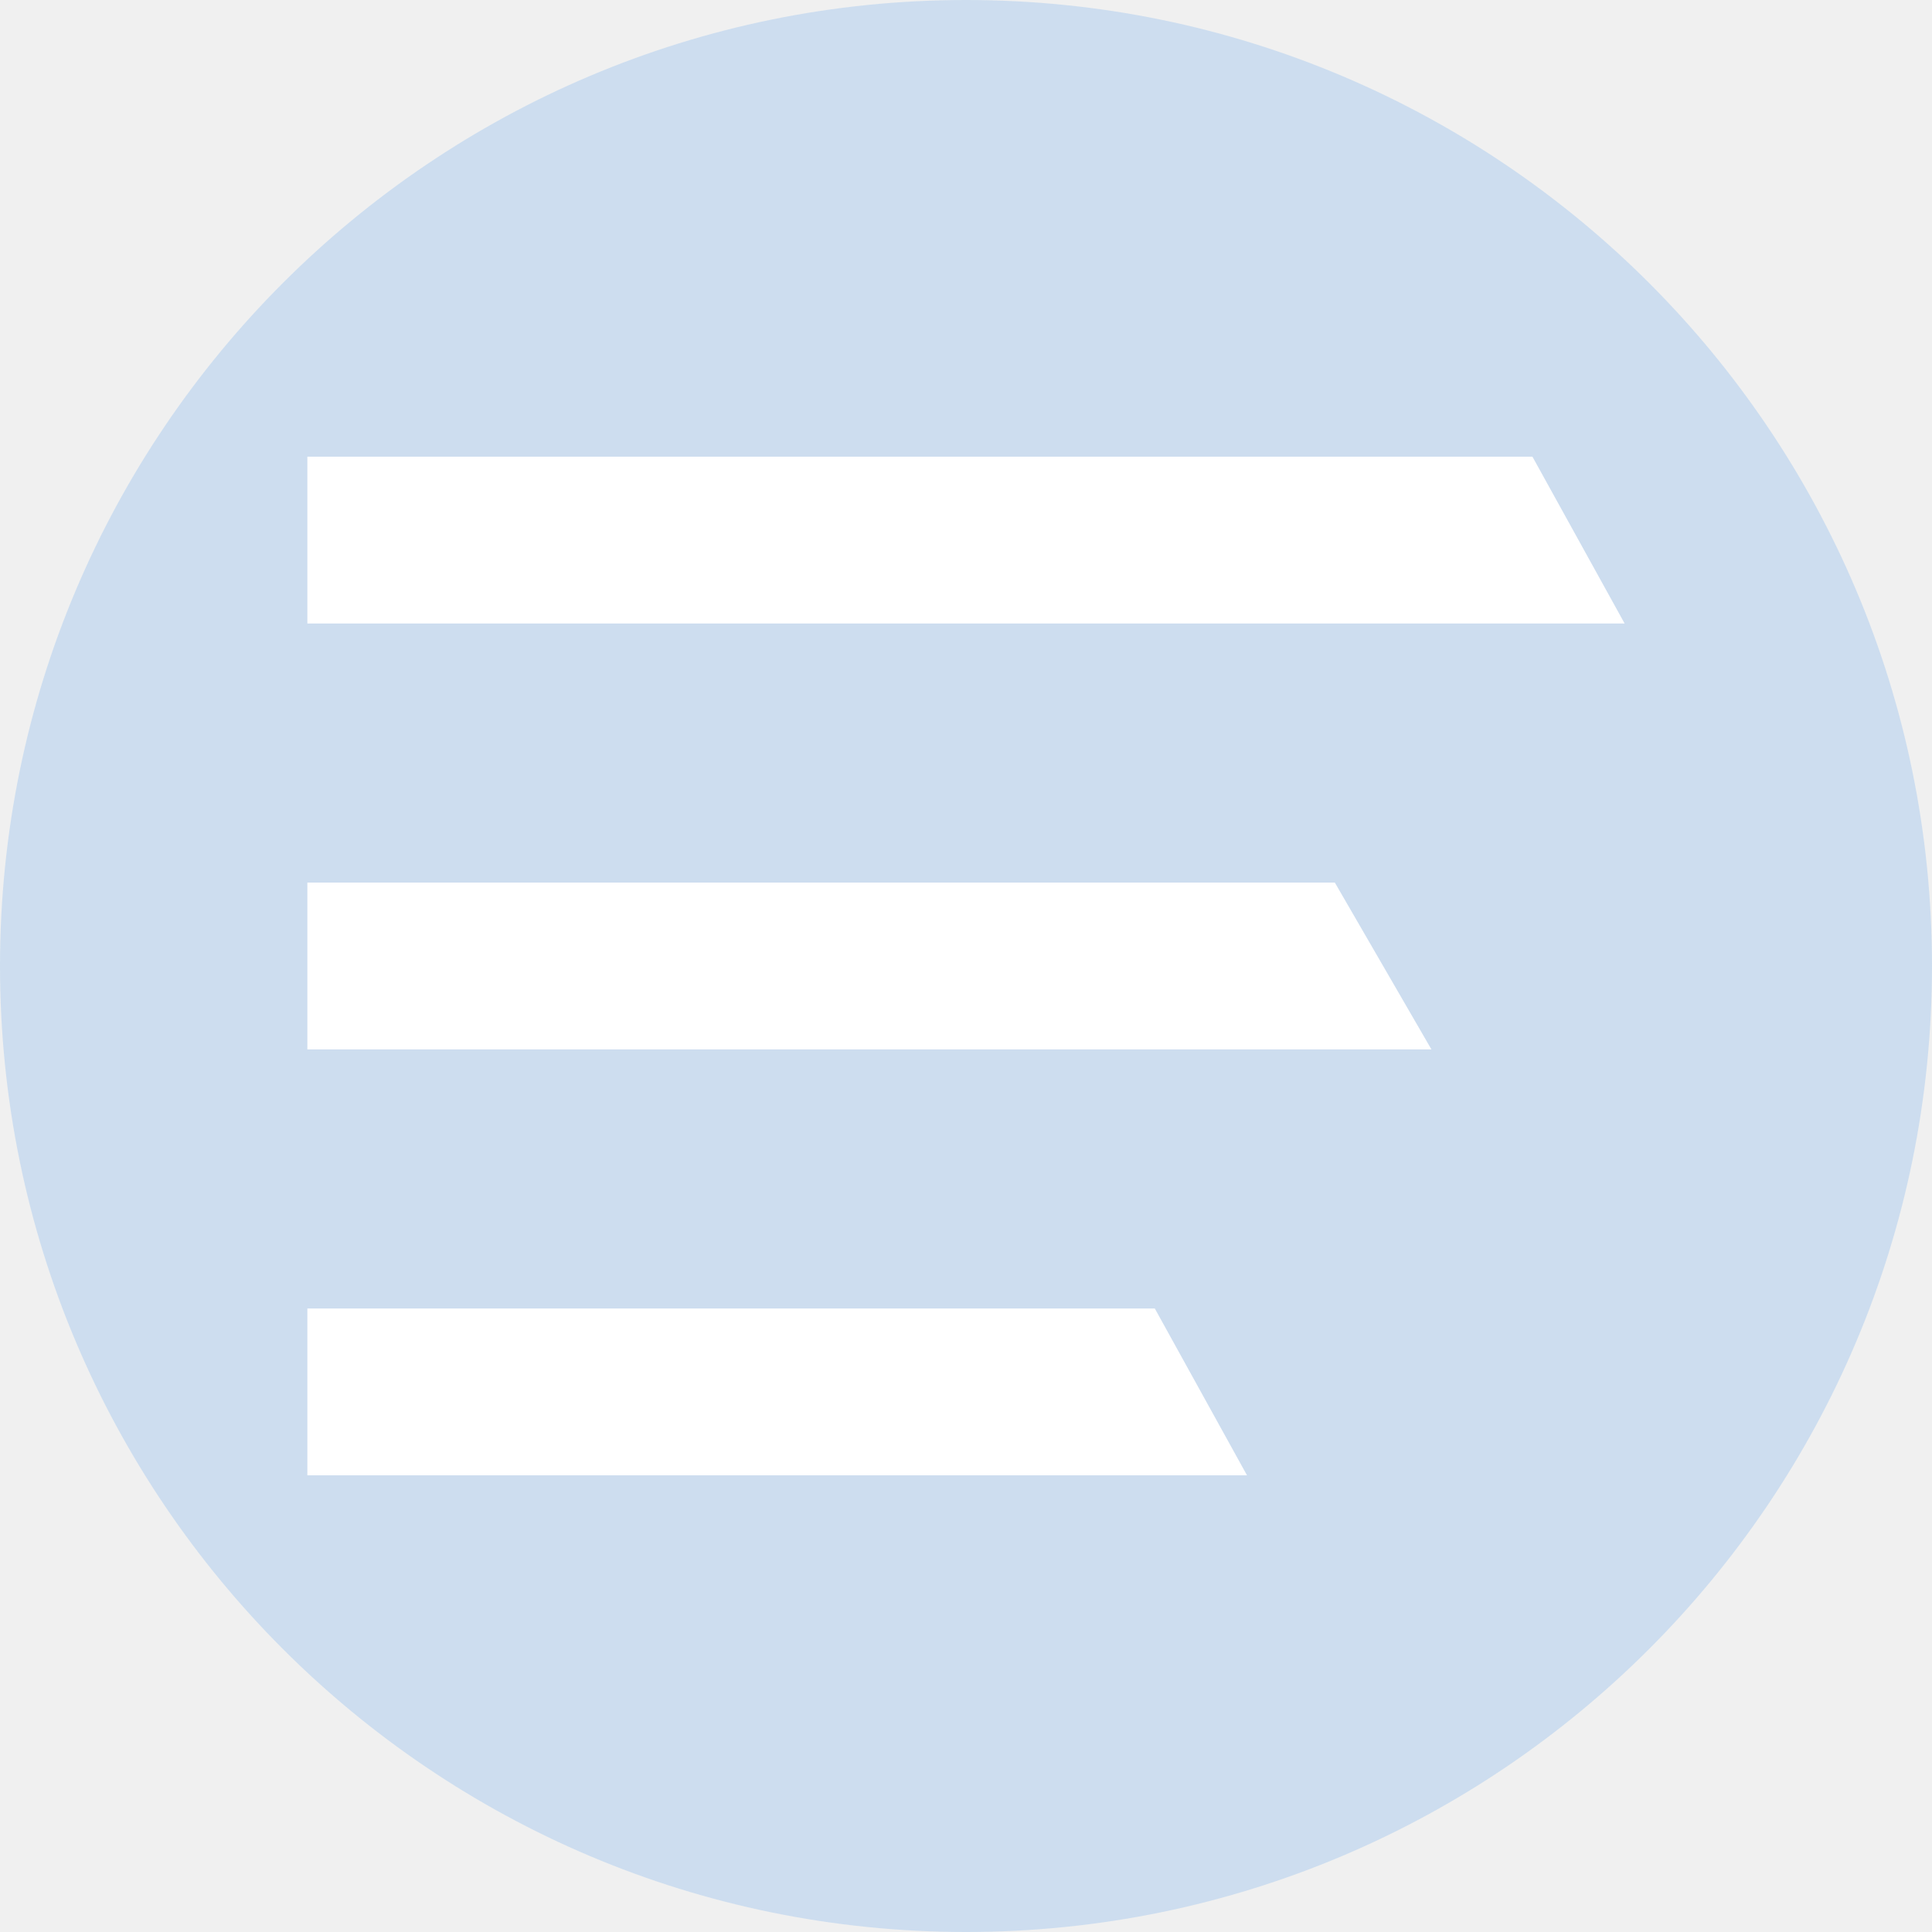
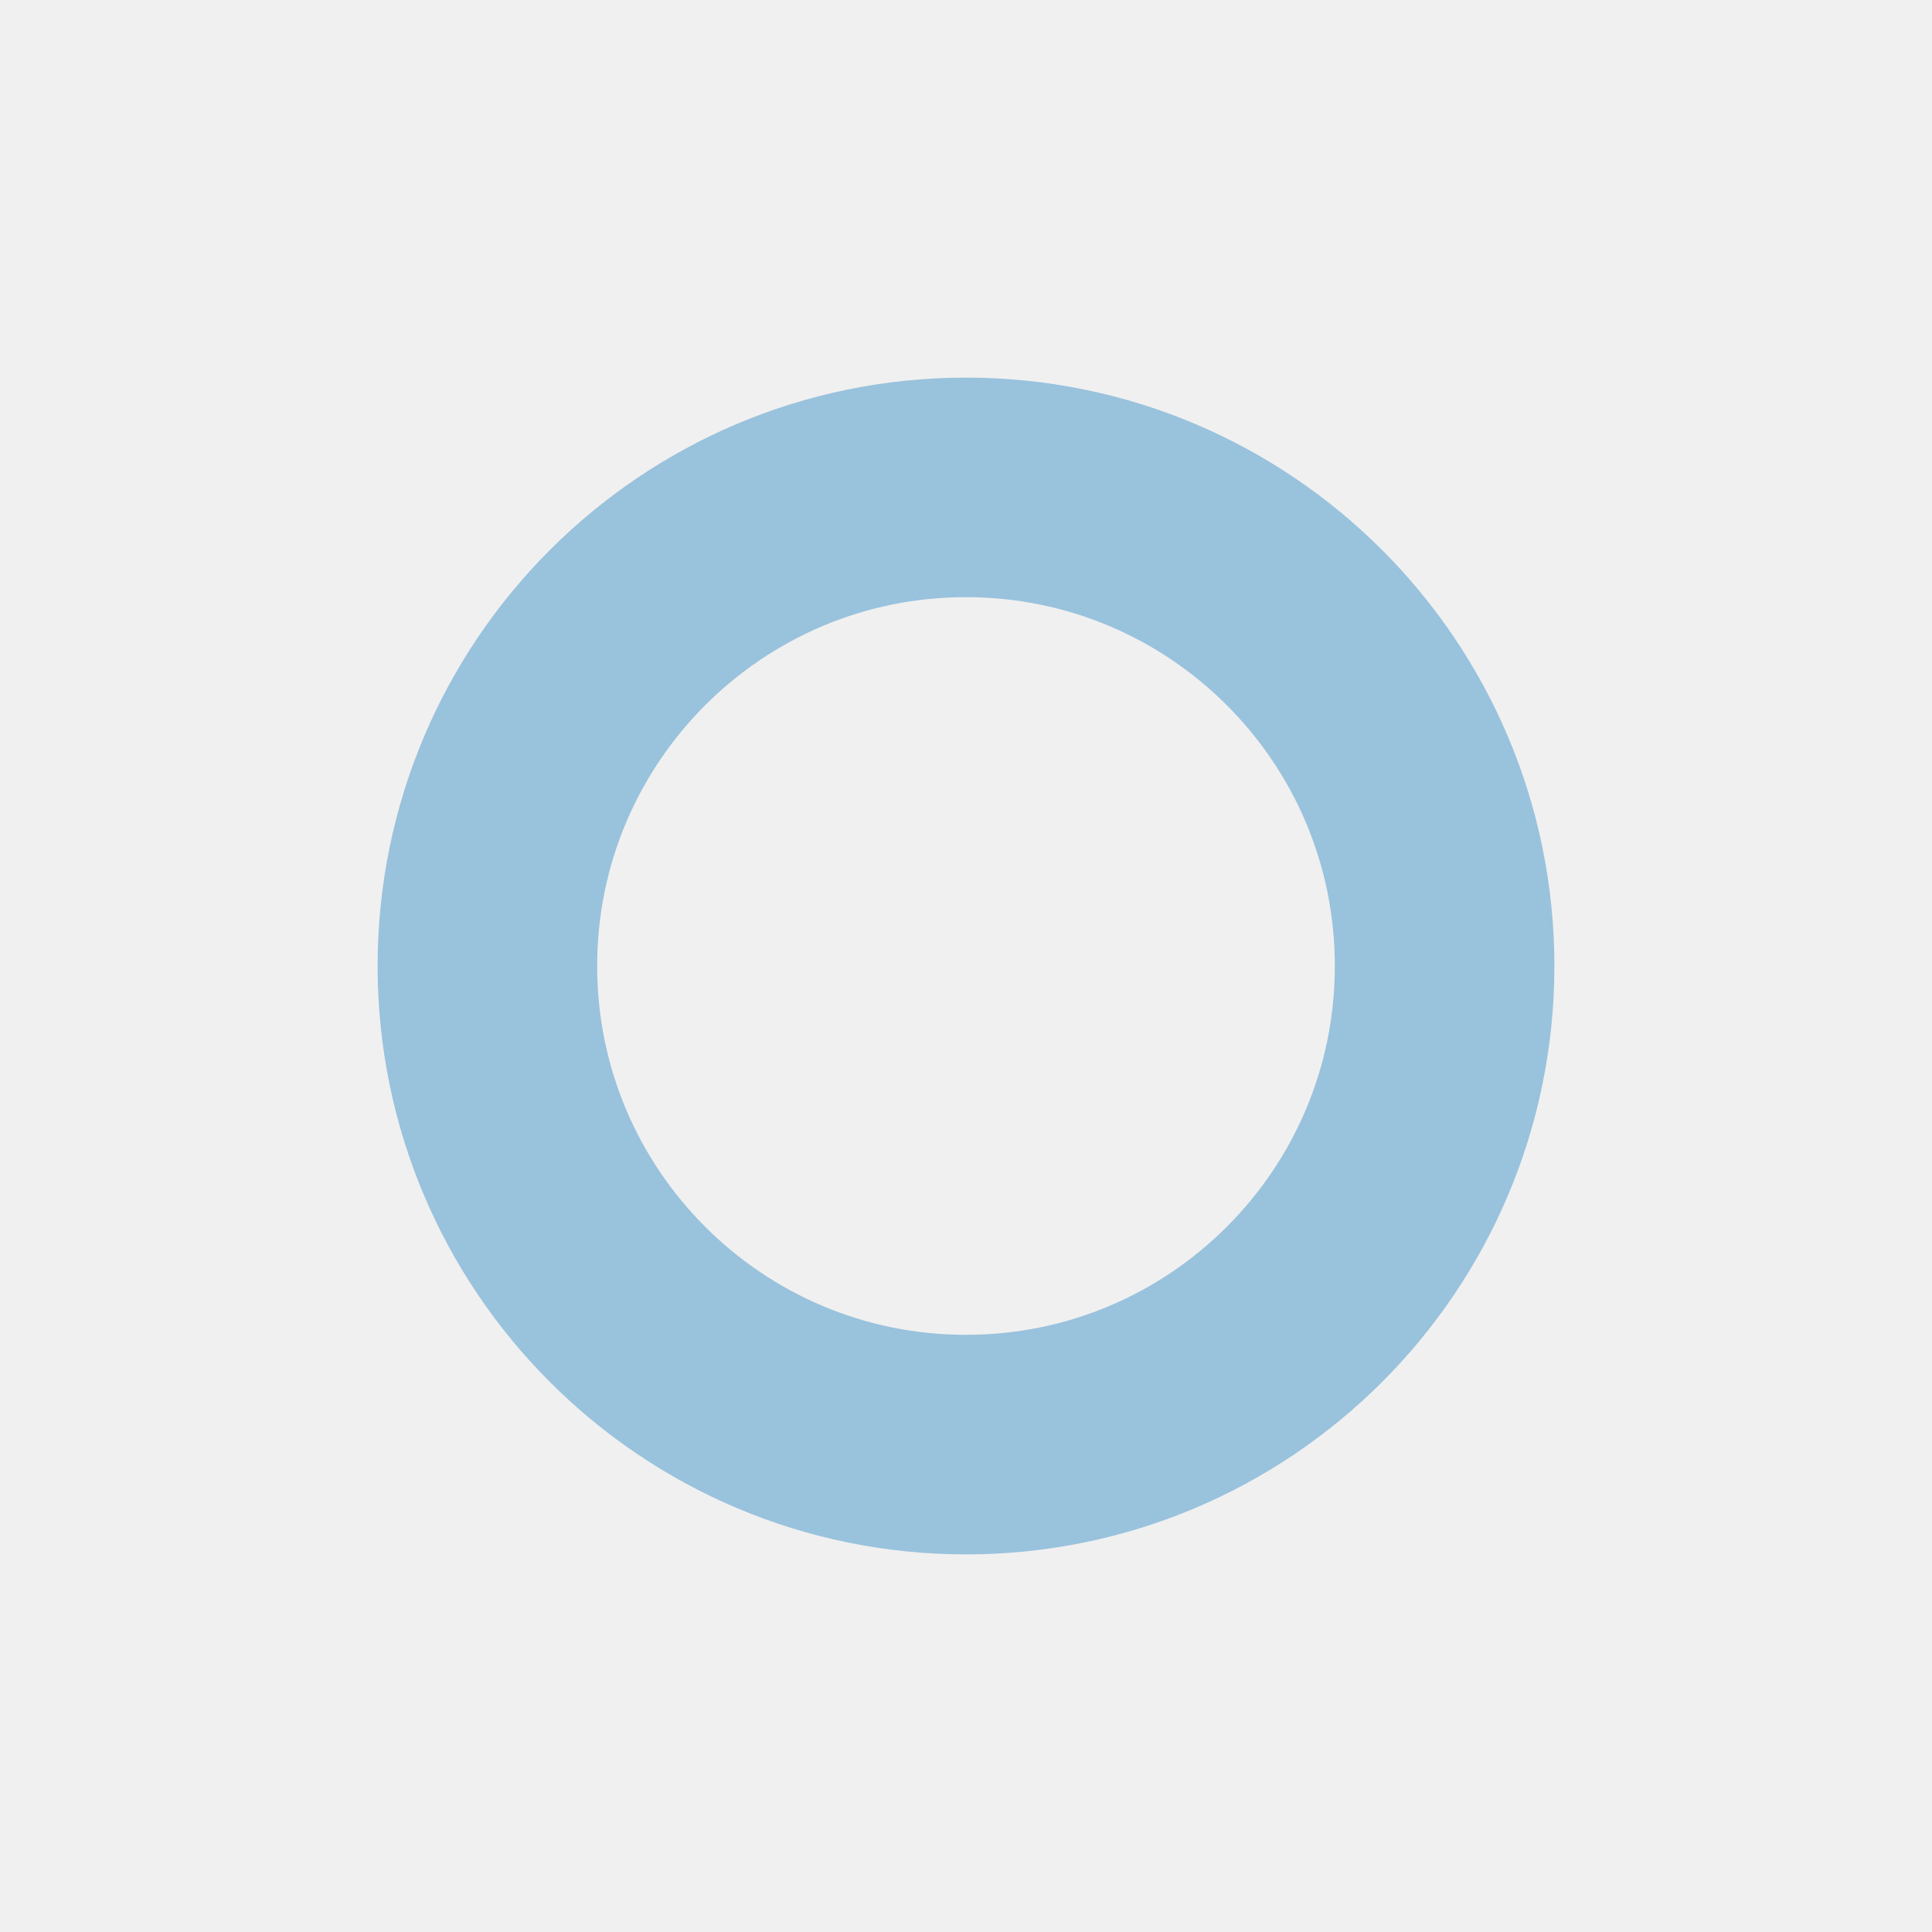
<svg xmlns="http://www.w3.org/2000/svg" version="1.1" id="Layer_1" x="0px" y="0px" viewBox="0 0 44 44" style="enable-background:new 0 0 44 44;" xml:space="preserve">
  <style type="text/css">
- 	.st0{opacity:0.23;fill:#579FED;}
- 	.st1{fill:#FFFFFF;}
+ 	.st0{opacity:0.37;fill:none;stroke:#0271BA;stroke-width:5;stroke-miterlimit:10;enable-background:new    ;}
</style>
-   <circle class="st0" cx="22" cy="22" r="22" />
-   <g>
-     <polygon class="st1" points="37,14.2 7,14.2 7,10.4 34.9,10.4  " />
-     <polygon class="st1" points="32.6,23.9 7,23.9 7,20.1 30.4,20.1  " />
-     <polygon class="st1" points="28.4,33.6 7,33.6 7,29.8 26.3,29.8  " />
-   </g>
+   <circle class="st0" cx="22" cy="22" r="10.9" />
</svg>
